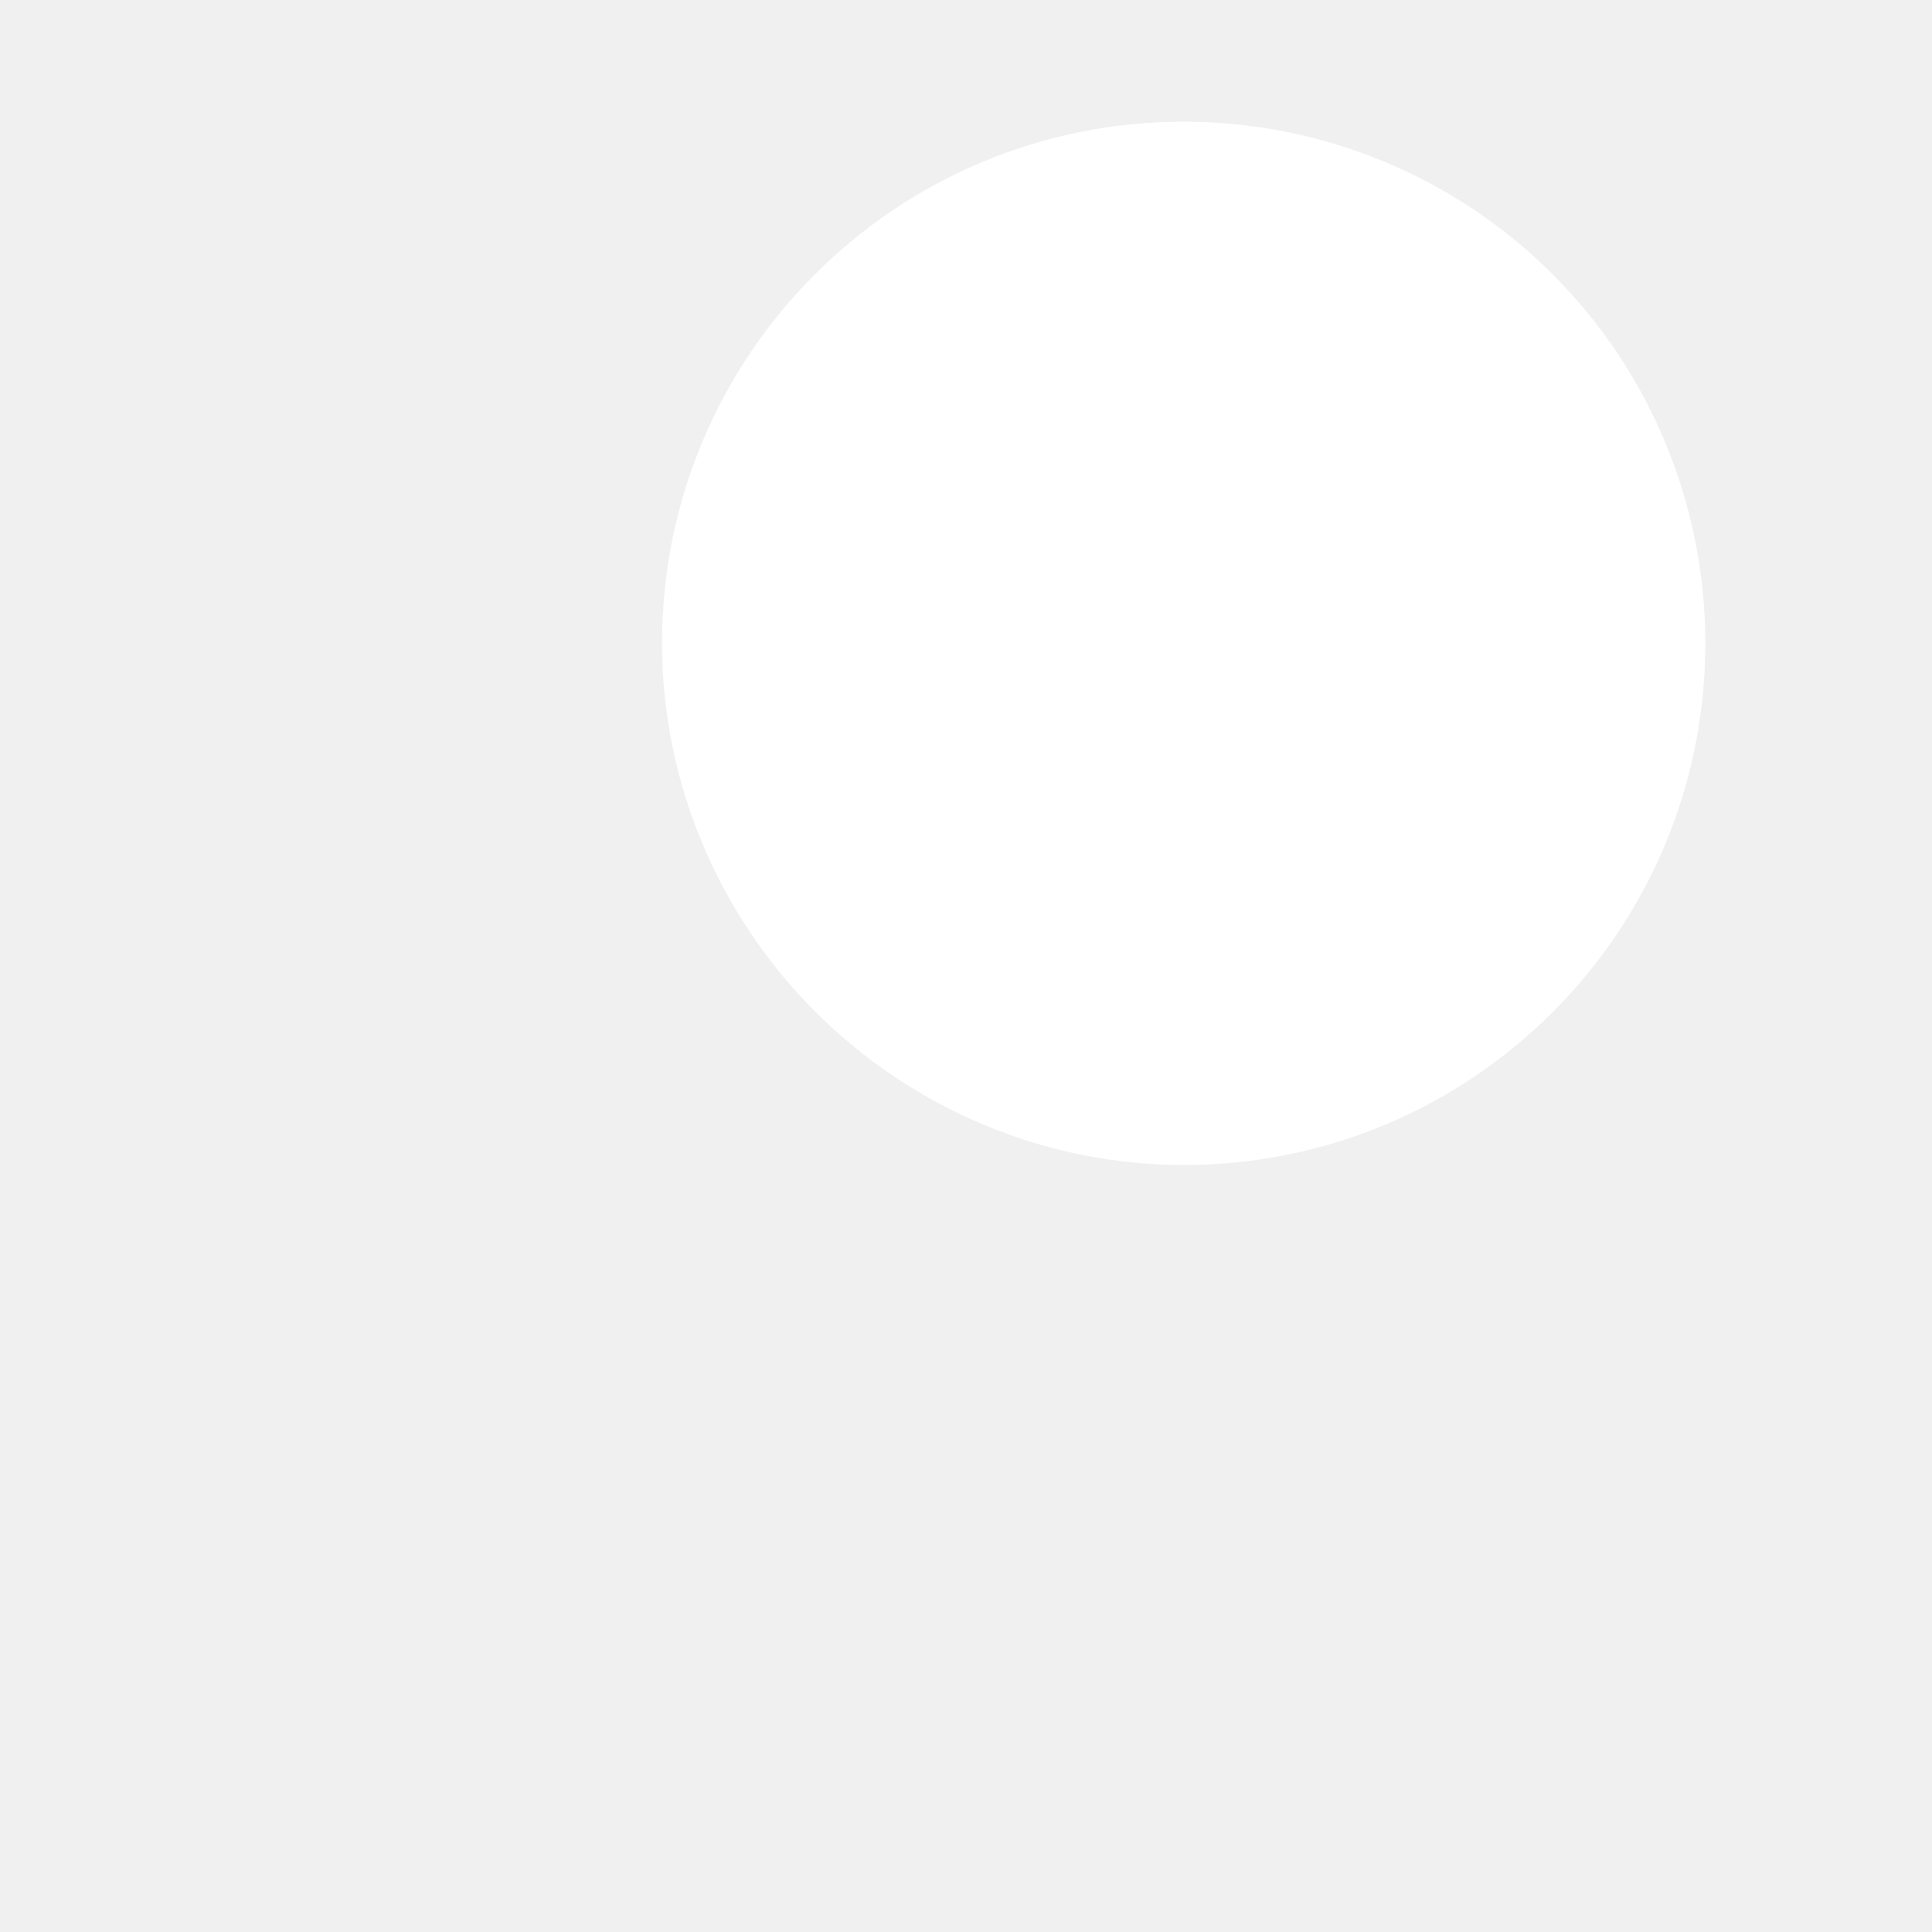
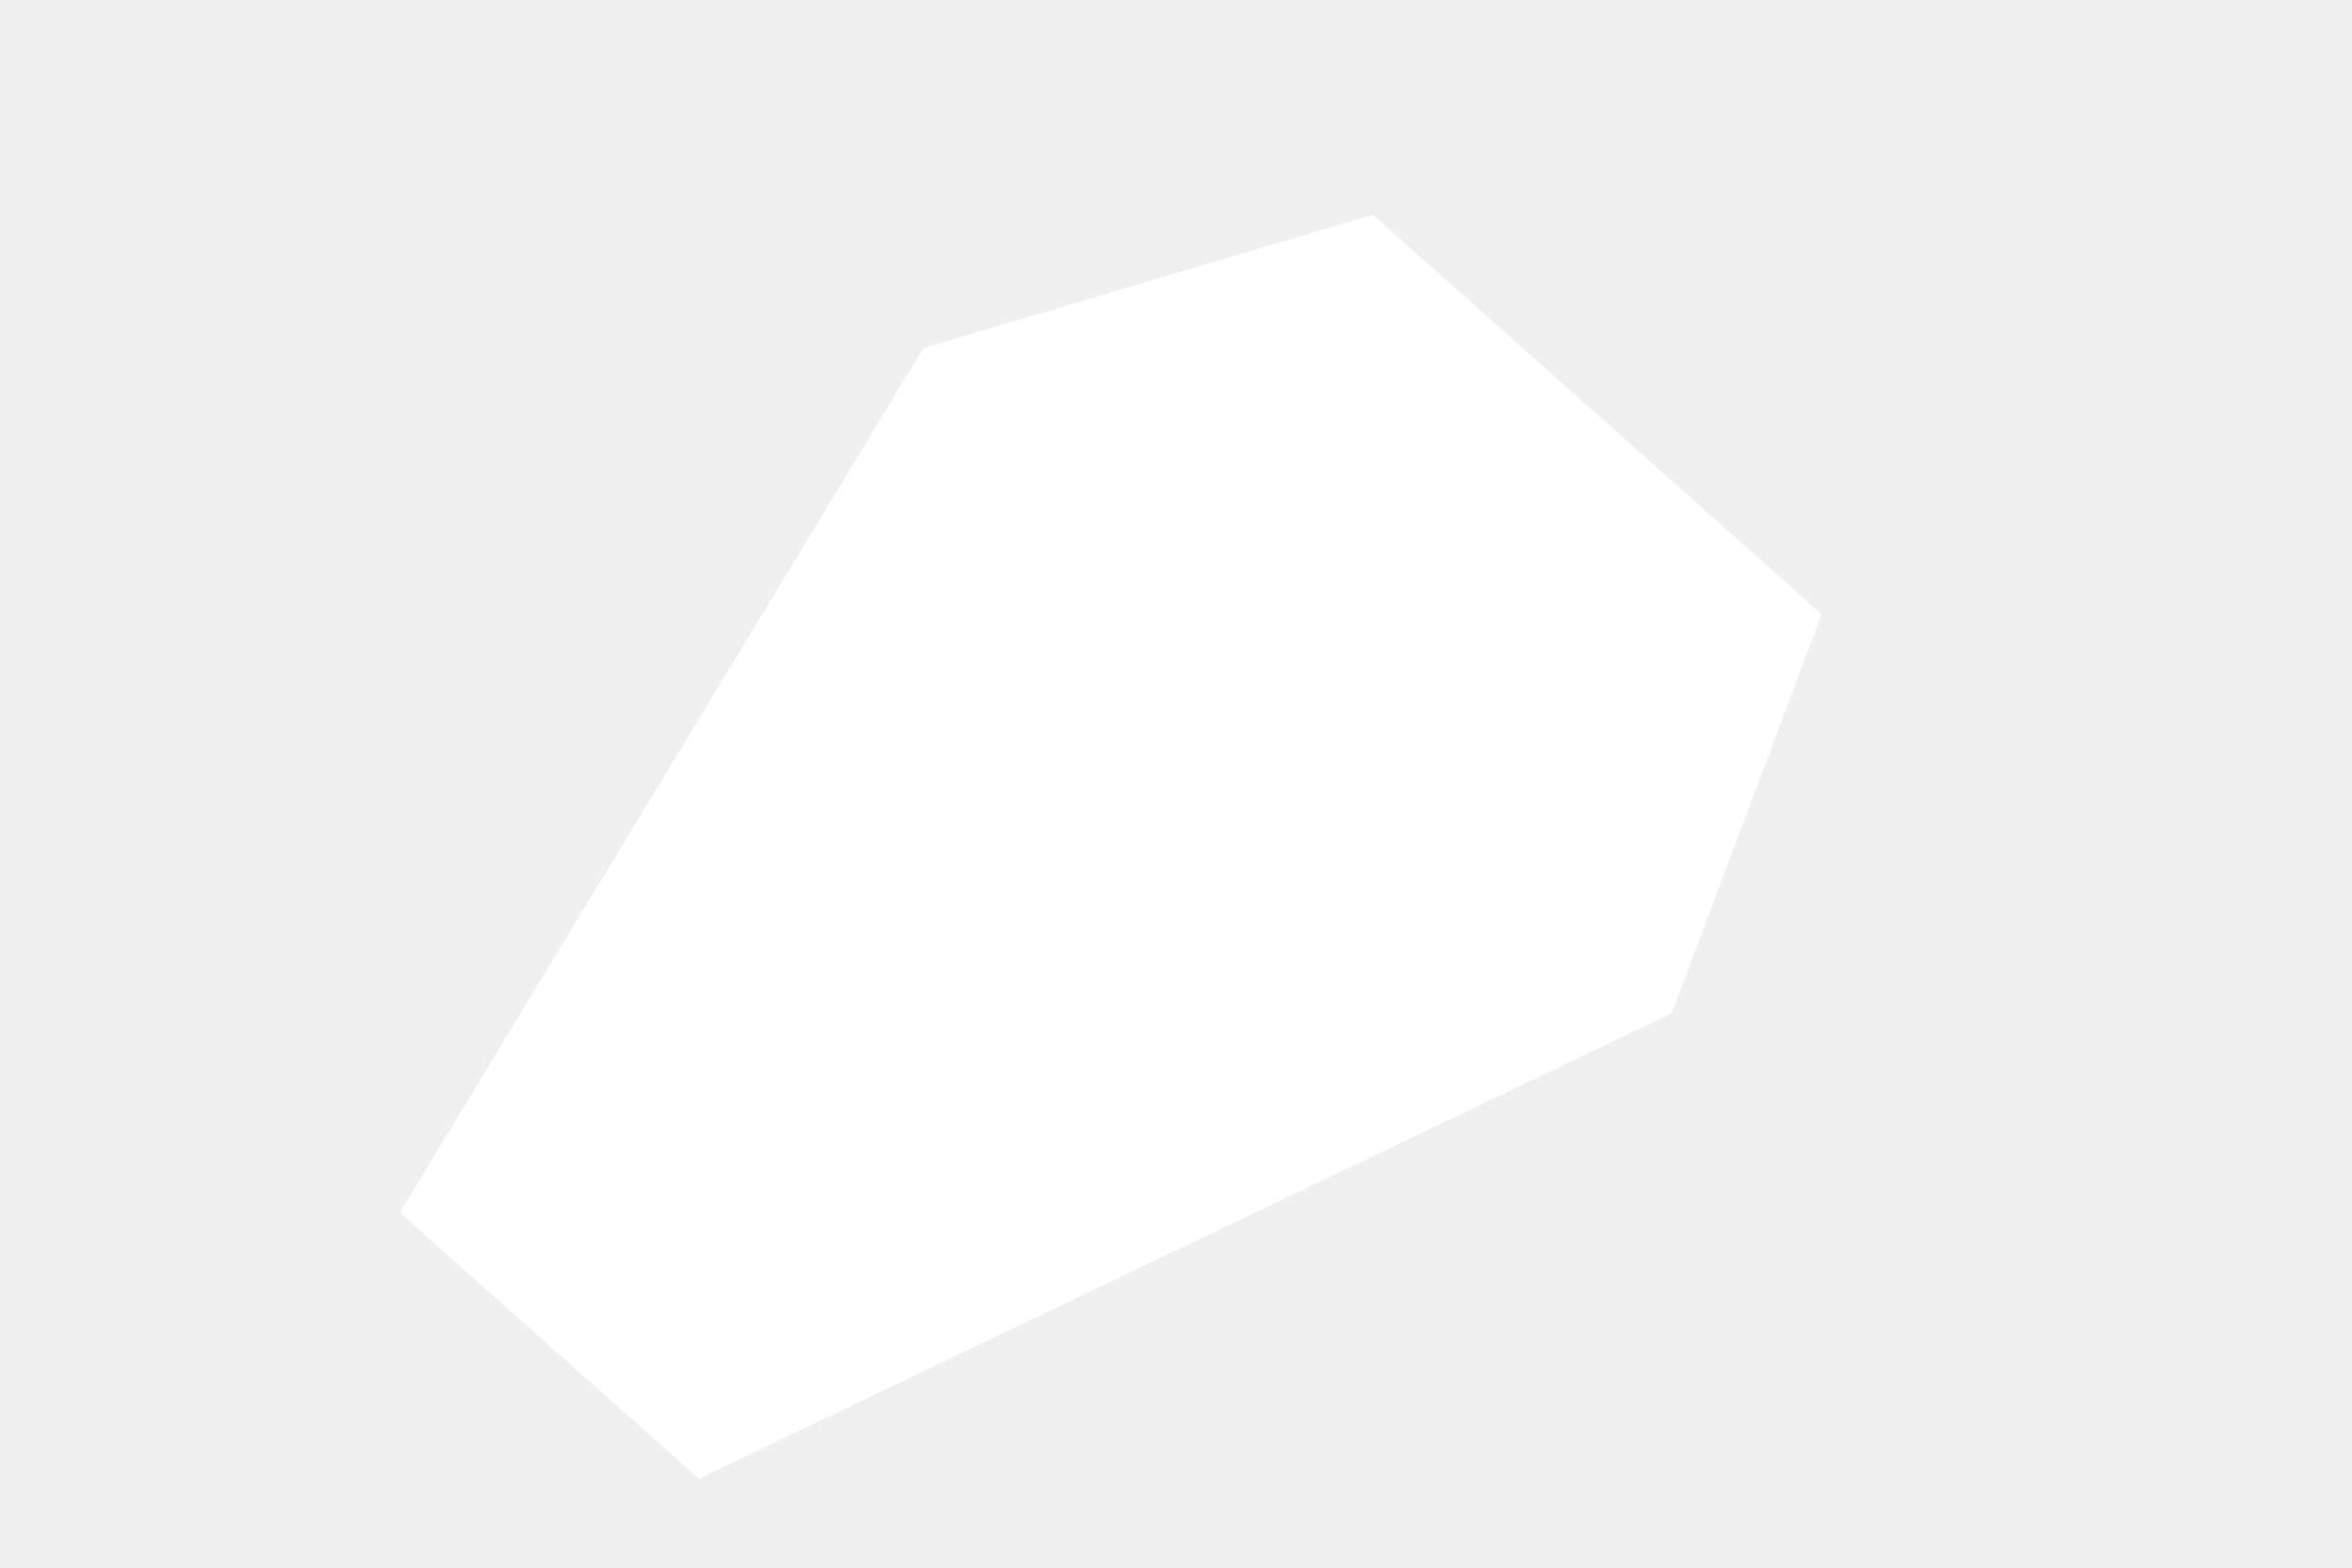
- <svg xmlns="http://www.w3.org/2000/svg" version="1.1" width="3px" height="3px">
+ <svg xmlns="http://www.w3.org/2000/svg" version="1.1" width="6px" height="4px">
  <defs>
    <pattern id="BGPattern" patternUnits="userSpaceOnUse" alignment="0 0" imageRepeat="None" />
-     <mask fill="white" id="Clip51">
-       <path d="M 1.028 0.999  C 1.028 1.213  1.114 1.419  1.266 1.571  C 1.418 1.723  1.624 1.809  1.838 1.809  C 2.286 1.809  2.648 1.446  2.648 0.999  C 2.648 0.784  2.563 0.578  2.411 0.426  C 2.259 0.274  2.053 0.189  1.838 0.189  C 1.391 0.189  1.028 0.551  1.028 0.999  Z " fill-rule="evenodd" />
+     <mask fill="white" id="Clip135">
+       <path d="M 1.783 3.773  L 1.02 3.094  L 2.356 0.888  L 3.502 0.548  L 4.647 1.567  L 4.265 2.585  L 1.783 3.773  Z " fill-rule="evenodd" />
    </mask>
  </defs>
-   <g transform="matrix(1 0 0 1 -121 -196 )">
-     <path d="M 1.028 0.999  C 1.028 1.213  1.114 1.419  1.266 1.571  C 1.418 1.723  1.624 1.809  1.838 1.809  C 2.286 1.809  2.648 1.446  2.648 0.999  C 2.648 0.784  2.563 0.578  2.411 0.426  C 2.259 0.274  2.053 0.189  1.838 0.189  C 1.391 0.189  1.028 0.551  1.028 0.999  Z " fill-rule="nonzero" fill="rgba(255, 255, 255, 1)" stroke="none" transform="matrix(1 0 0 1 121 196 )" class="fill" />
-     <path d="M 1.028 0.999  C 1.028 1.213  1.114 1.419  1.266 1.571  C 1.418 1.723  1.624 1.809  1.838 1.809  C 2.286 1.809  2.648 1.446  2.648 0.999  C 2.648 0.784  2.563 0.578  2.411 0.426  C 2.259 0.274  2.053 0.189  1.838 0.189  C 1.391 0.189  1.028 0.551  1.028 0.999  Z " stroke-width="0" stroke-dasharray="0" stroke="rgba(255, 255, 255, 0)" fill="none" transform="matrix(1 0 0 1 121 196 )" class="stroke" mask="url(#Clip51)" />
+   <g transform="matrix(1 0 0 1 -109 -196 )">
+     <path d="M 1.783 3.773  L 1.02 3.094  L 2.356 0.888  L 3.502 0.548  L 4.647 1.567  L 4.265 2.585  L 1.783 3.773  Z " fill-rule="nonzero" fill="rgba(255, 255, 255, 1)" stroke="none" transform="matrix(1 0 0 1 109 196 )" class="fill" />
+     <path d="M 1.783 3.773  L 1.02 3.094  L 2.356 0.888  L 3.502 0.548  L 4.647 1.567  L 4.265 2.585  L 1.783 3.773  Z " stroke-width="0" stroke-dasharray="0" stroke="rgba(255, 255, 255, 0)" fill="none" transform="matrix(1 0 0 1 109 196 )" class="stroke" mask="url(#Clip135)" />
  </g>
</svg>
